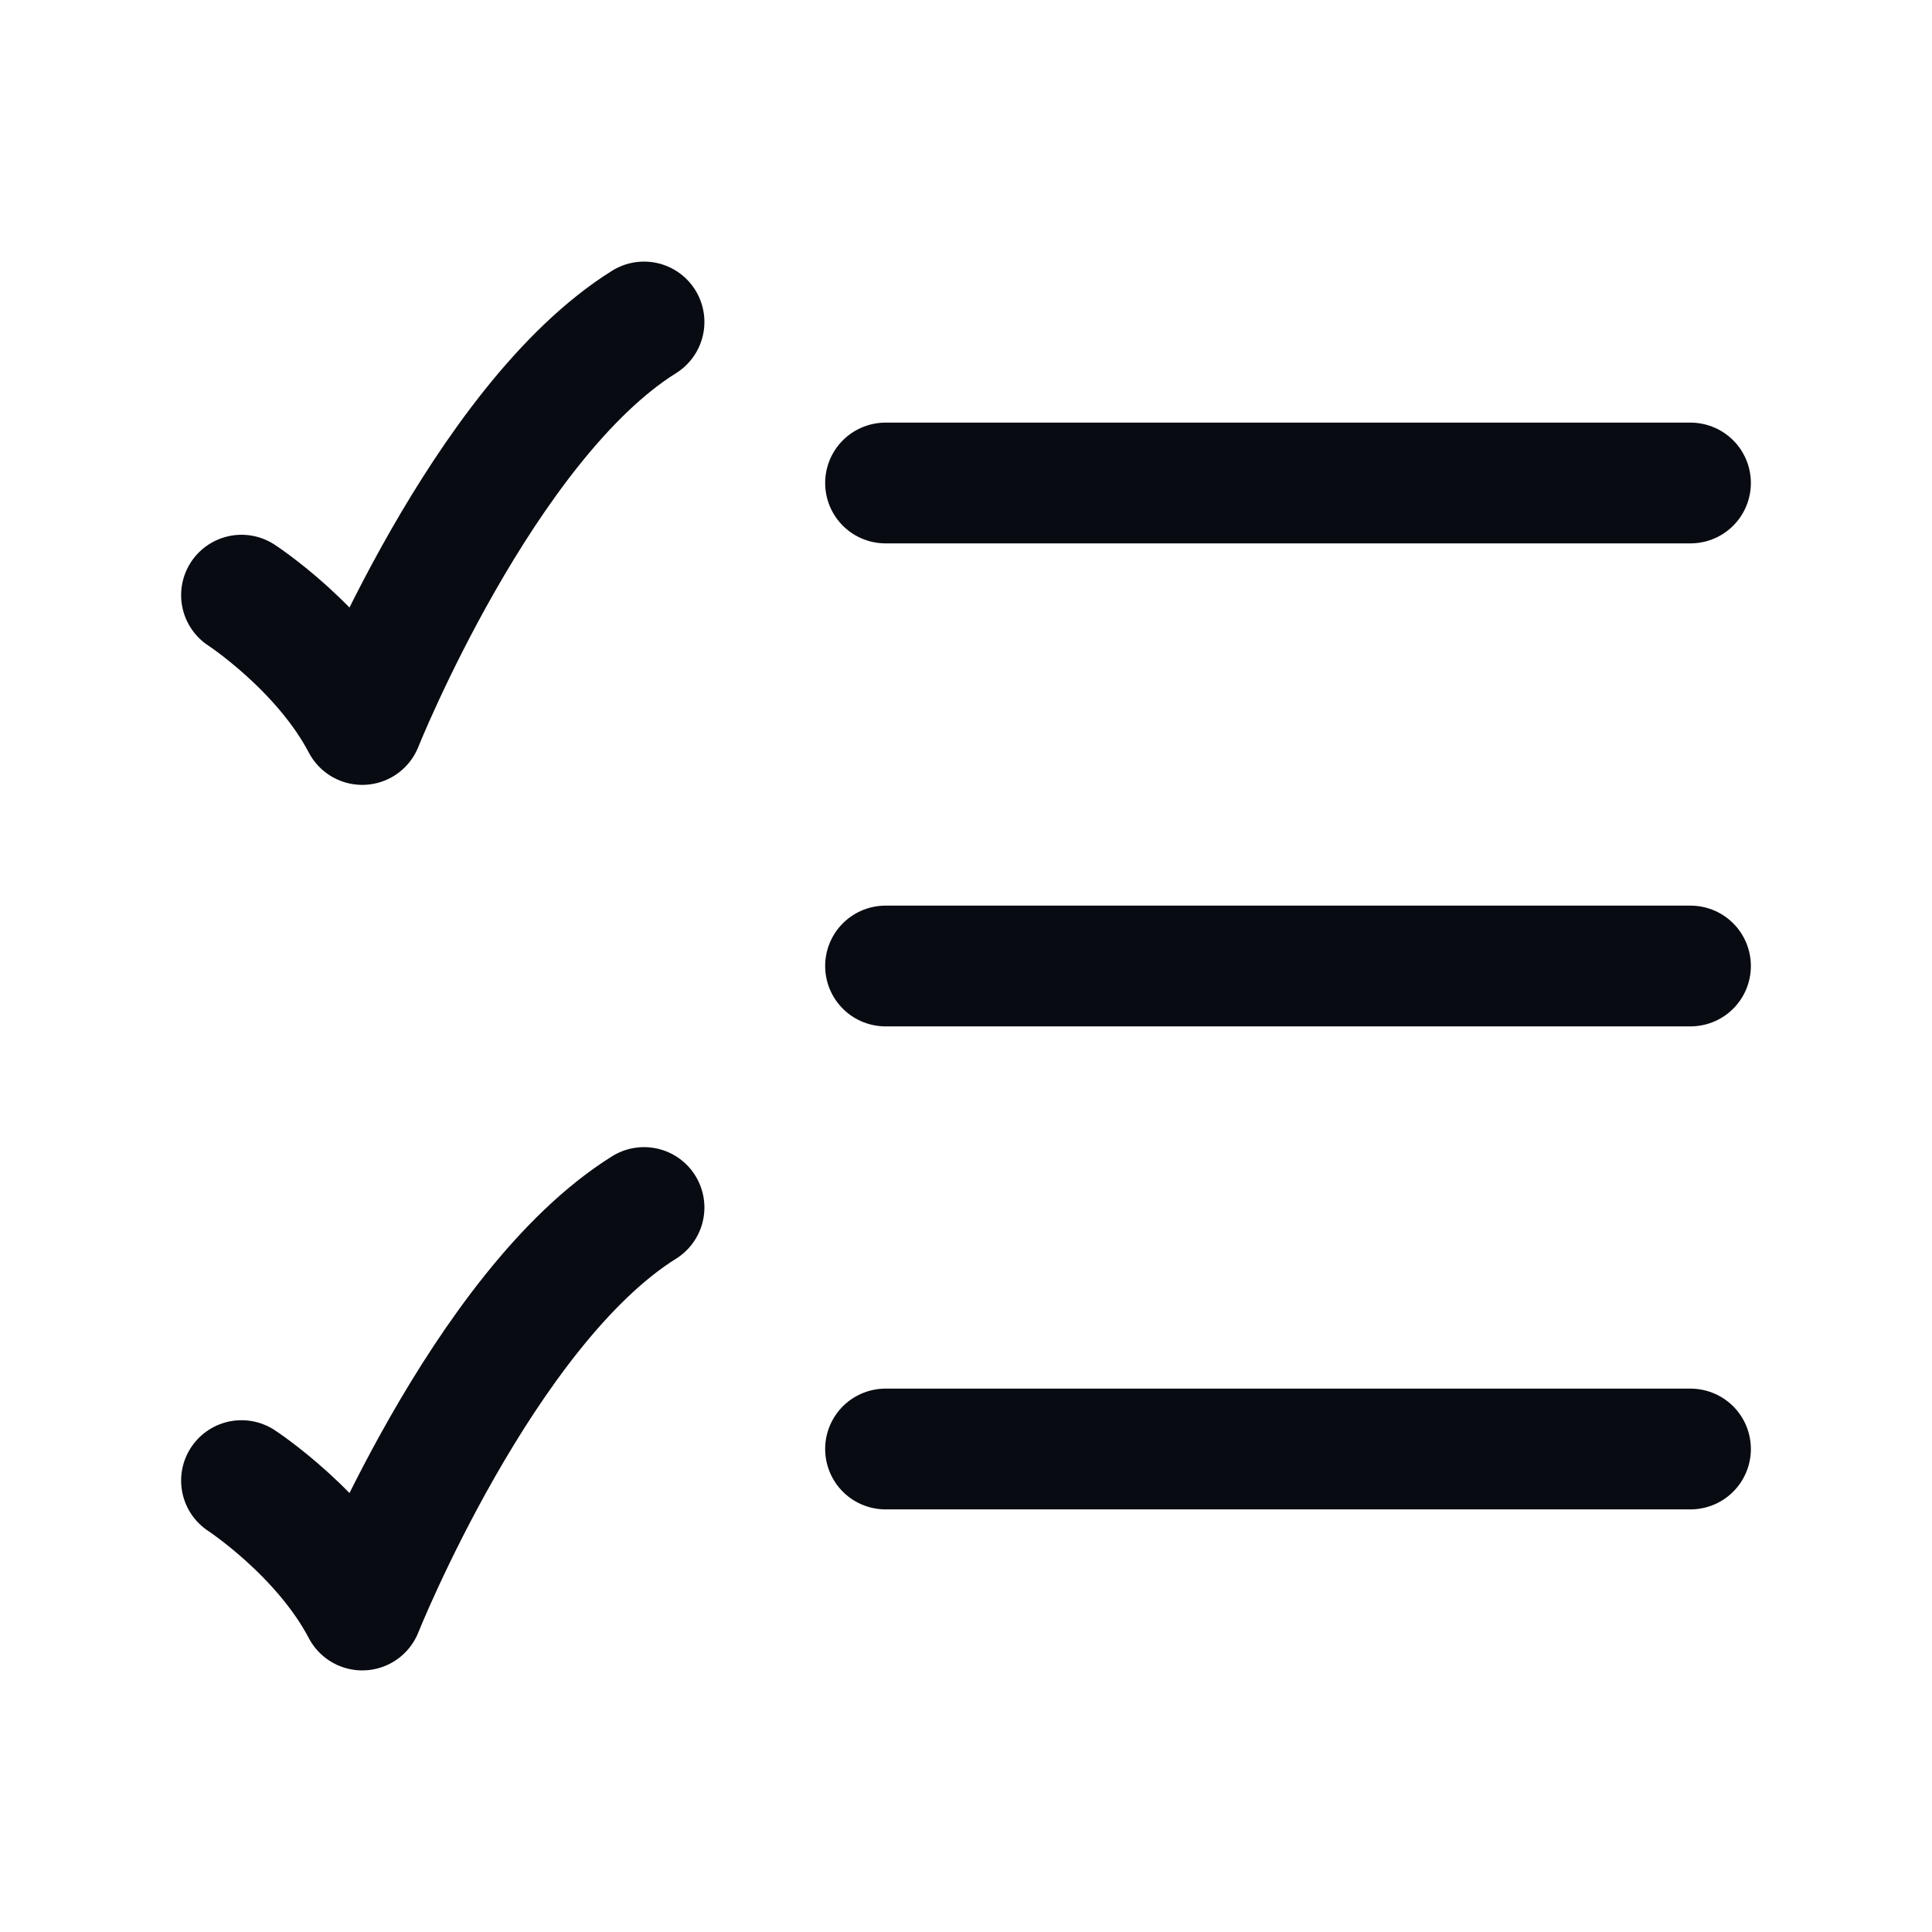
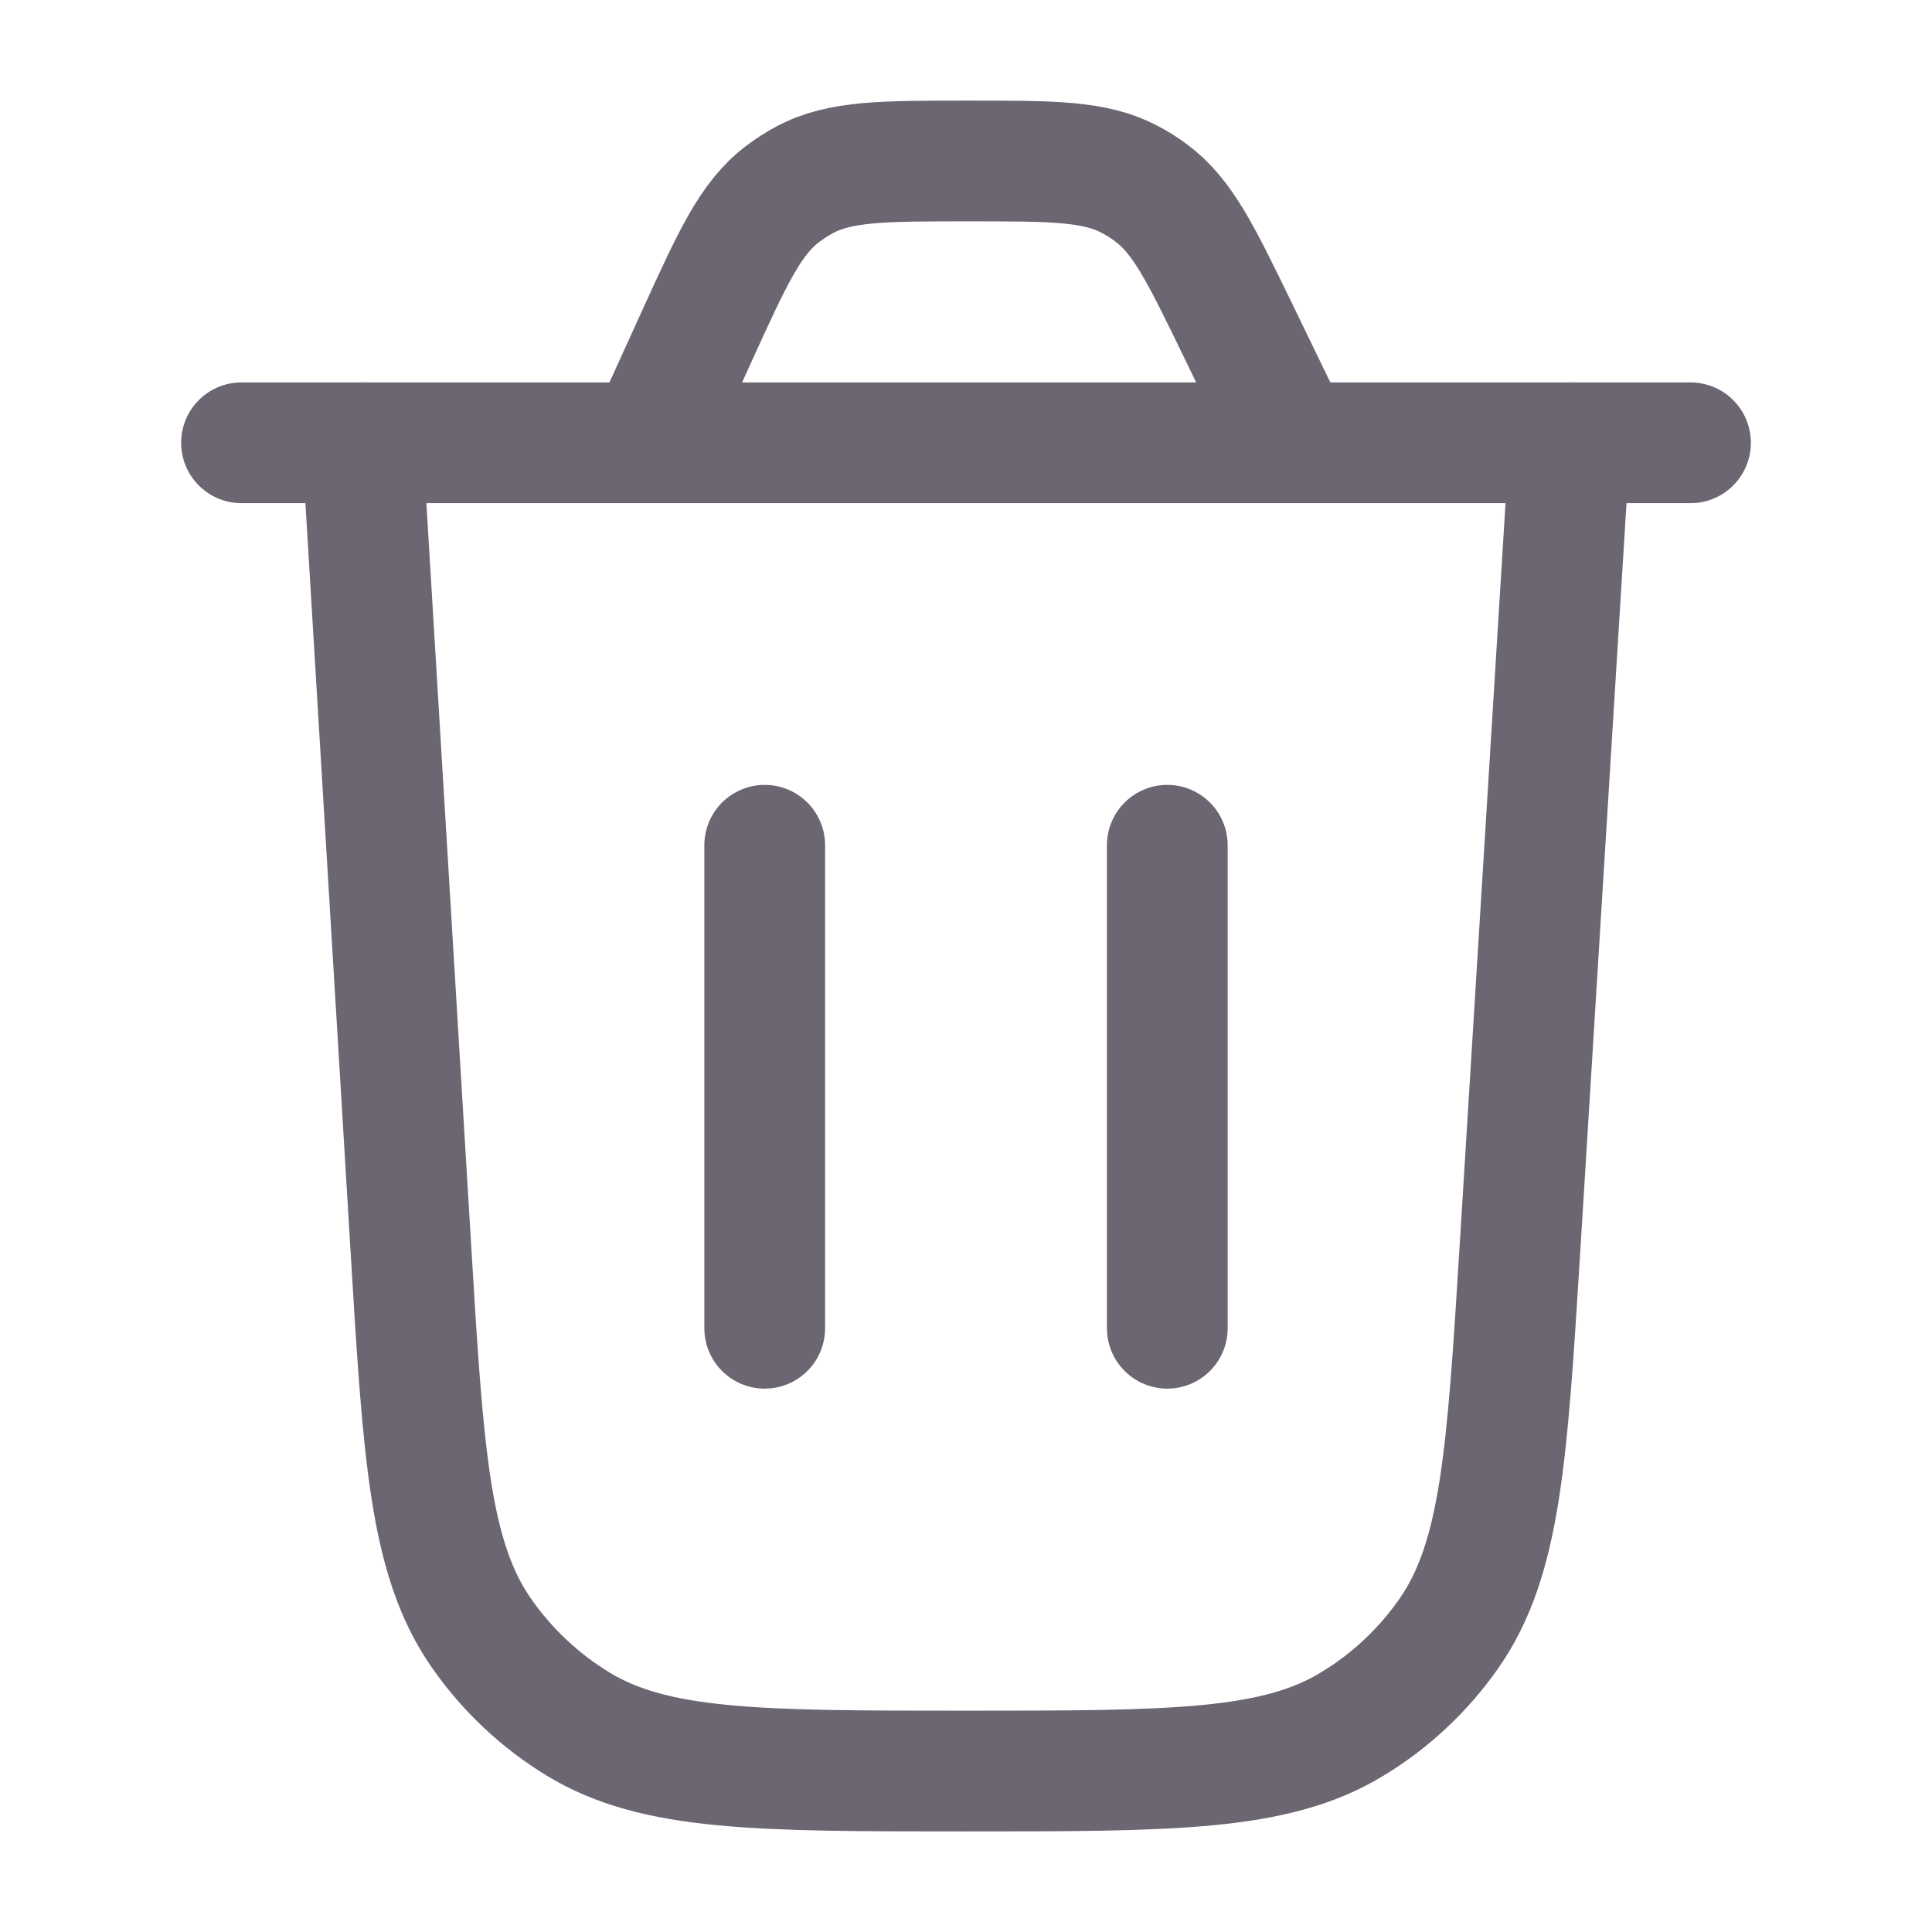
- <svg xmlns="http://www.w3.org/2000/svg" width="20" height="20" viewBox="0 0 20 20" fill="none">
-   <path d="M9.167 5H17.5" stroke="#080B12" stroke-width="1.25" stroke-linecap="round" />
-   <path d="M9.167 10H17.5" stroke="#080B12" stroke-width="1.25" stroke-linecap="round" />
-   <path d="M9.167 15H17.5" stroke="#080B12" stroke-width="1.25" stroke-linecap="round" />
-   <path d="M2.5 6.161C2.5 6.161 3.333 6.704 3.75 7.5C3.75 7.5 5 4.375 6.667 3.333" stroke="#080B12" stroke-width="1.25" stroke-linecap="round" stroke-linejoin="round" />
-   <path d="M2.5 15.327C2.5 15.327 3.333 15.871 3.75 16.667C3.75 16.667 5 13.542 6.667 12.5" stroke="#080B12" stroke-width="1.25" stroke-linecap="round" stroke-linejoin="round" />
+ <svg xmlns="http://www.w3.org/2000/svg" width="16" height="16" viewBox="0 0 16 16" fill="none">
+   <path d="M13 3.667L12.587 10.35C12.481 12.058 12.428 12.911 12.001 13.525C11.789 13.829 11.517 14.085 11.2 14.277C10.561 14.667 9.706 14.667 7.995 14.667C6.282 14.667 5.426 14.667 4.786 14.277C4.47 14.084 4.197 13.827 3.986 13.523C3.558 12.908 3.506 12.053 3.403 10.344L3 3.667" stroke="#6B6671" stroke-linecap="round" />
+   <path d="M2 3.667H14M10.704 3.667L10.249 2.728C9.946 2.104 9.795 1.792 9.534 1.598C9.477 1.555 9.415 1.516 9.351 1.483C9.063 1.333 8.716 1.333 8.023 1.333C7.313 1.333 6.957 1.333 6.664 1.489C6.599 1.524 6.537 1.564 6.478 1.609C6.214 1.811 6.067 2.134 5.772 2.781L5.369 3.667" stroke="#6B6671" stroke-linecap="round" />
+   <path d="M6.333 11V7" stroke="#6B6671" stroke-linecap="round" />
+   <path d="M9.667 11V7" stroke="#6B6671" stroke-linecap="round" />
</svg>
